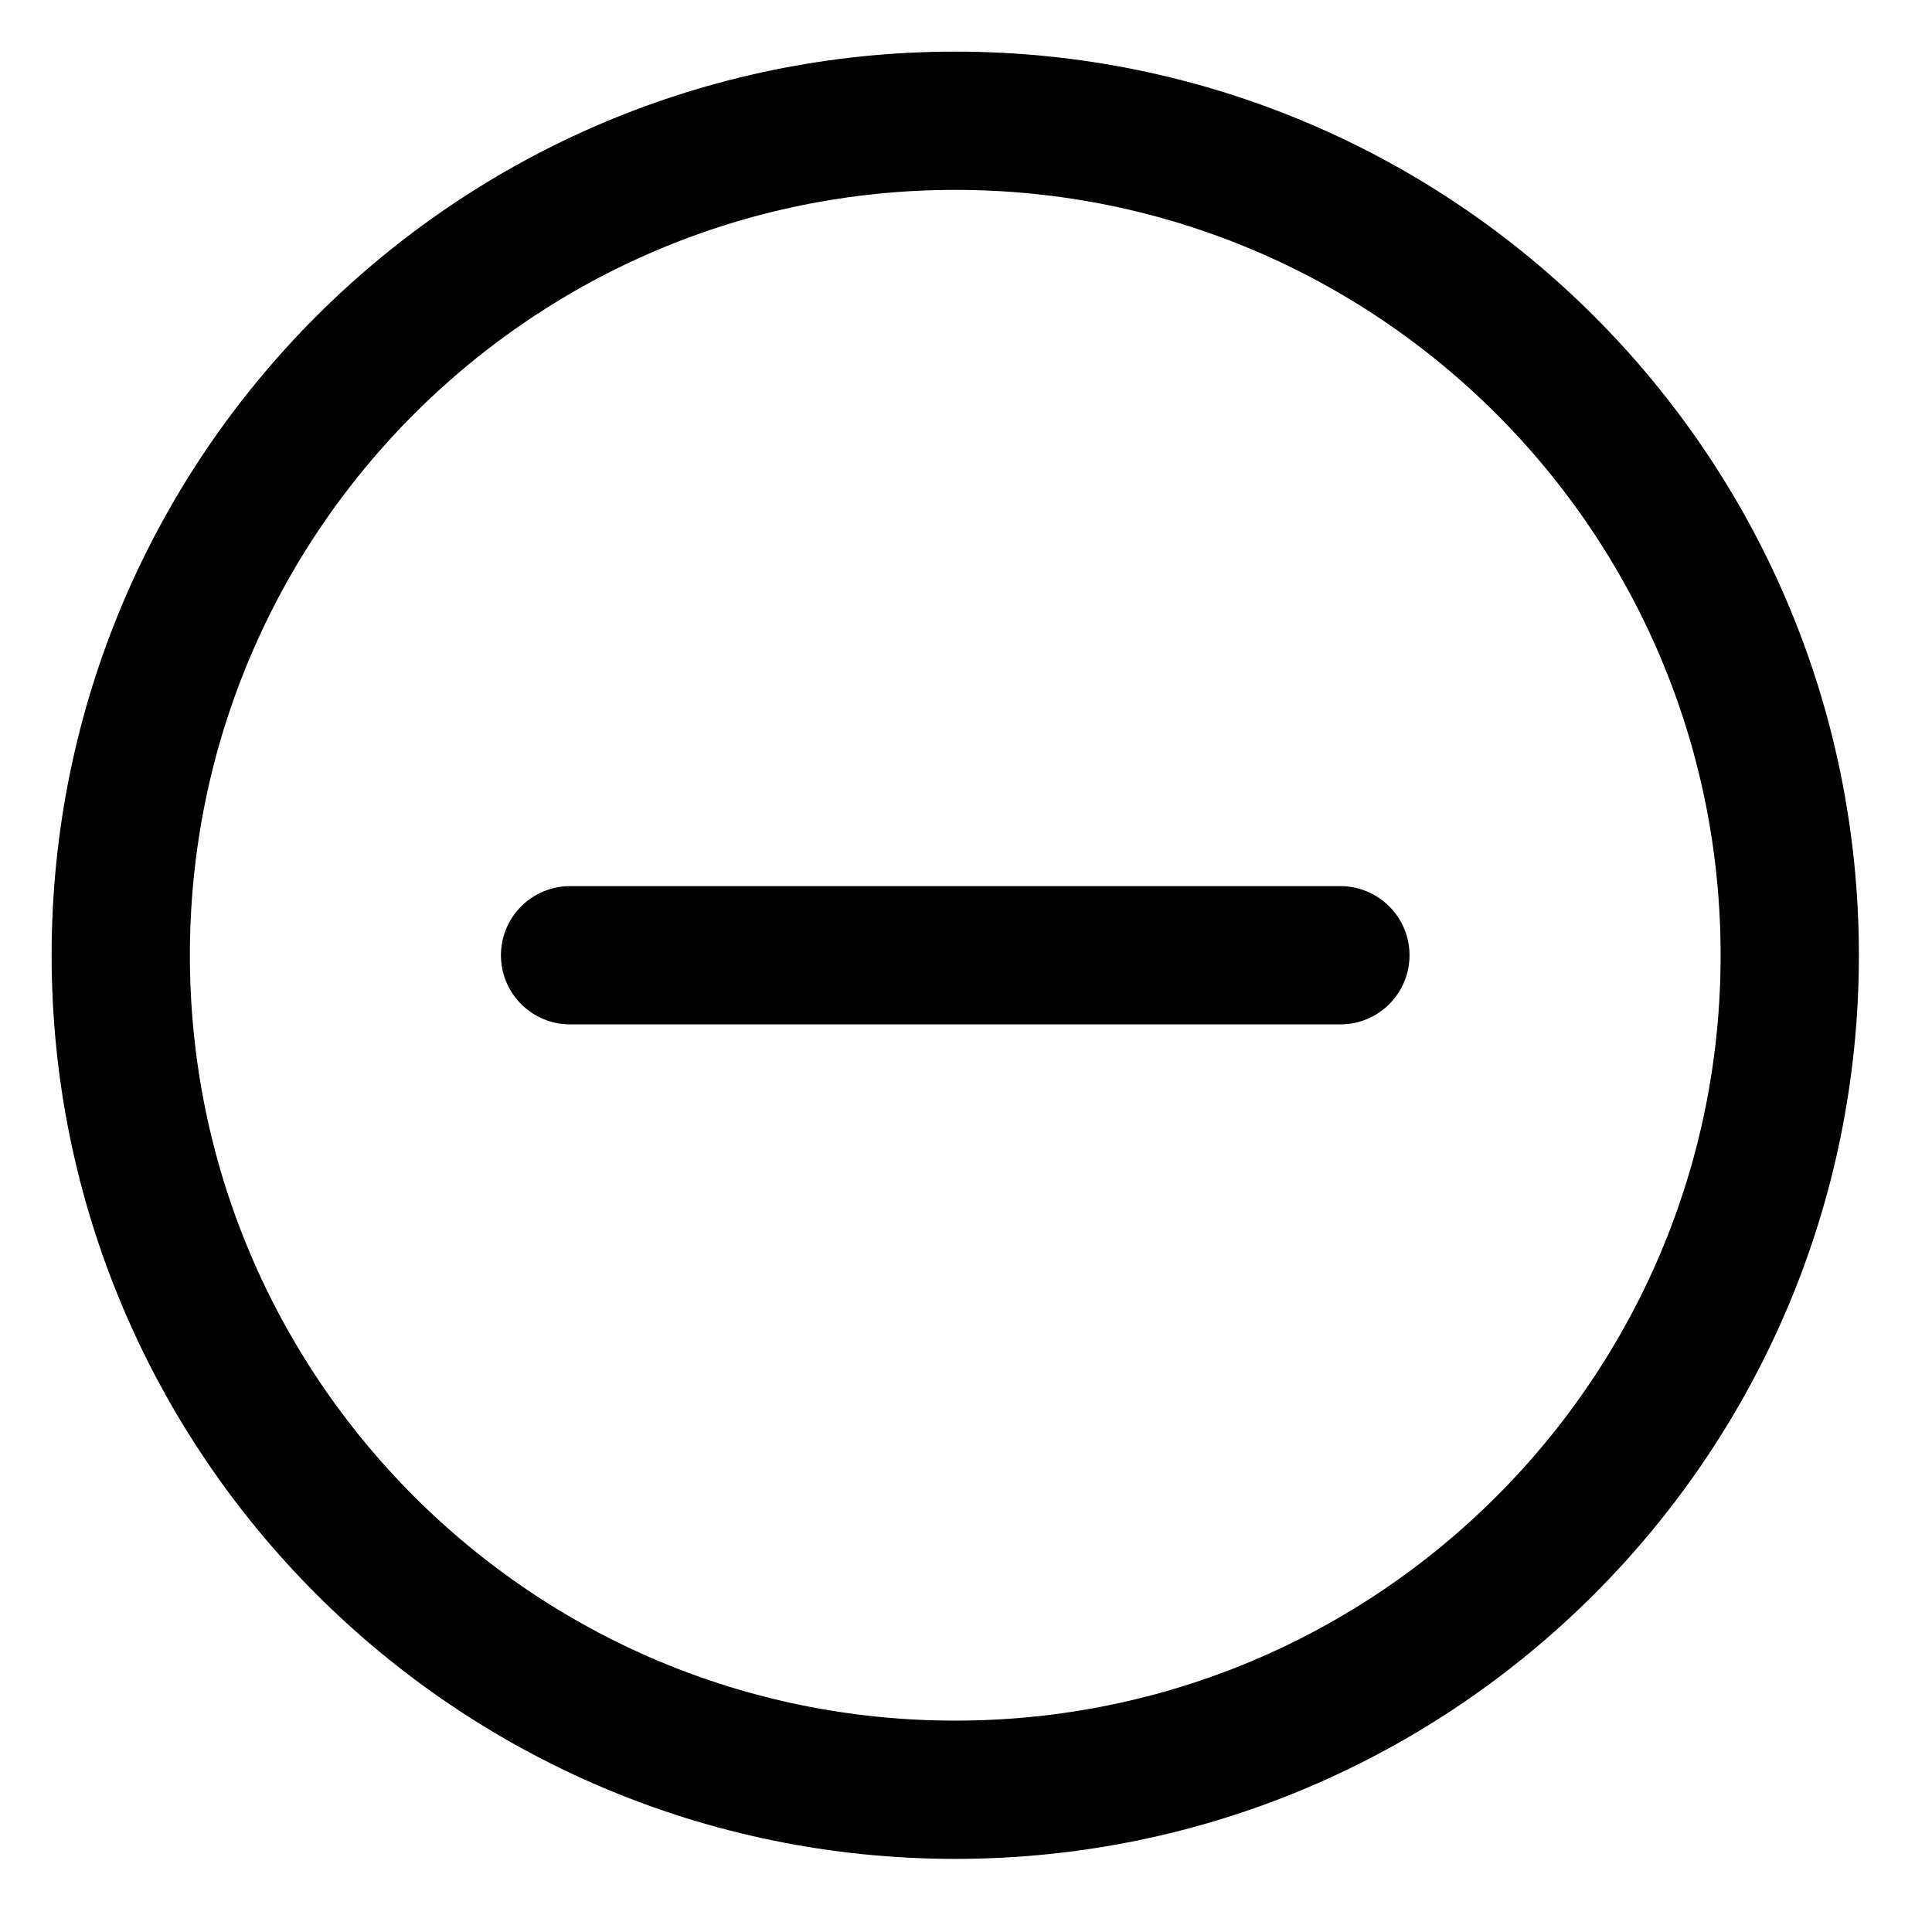
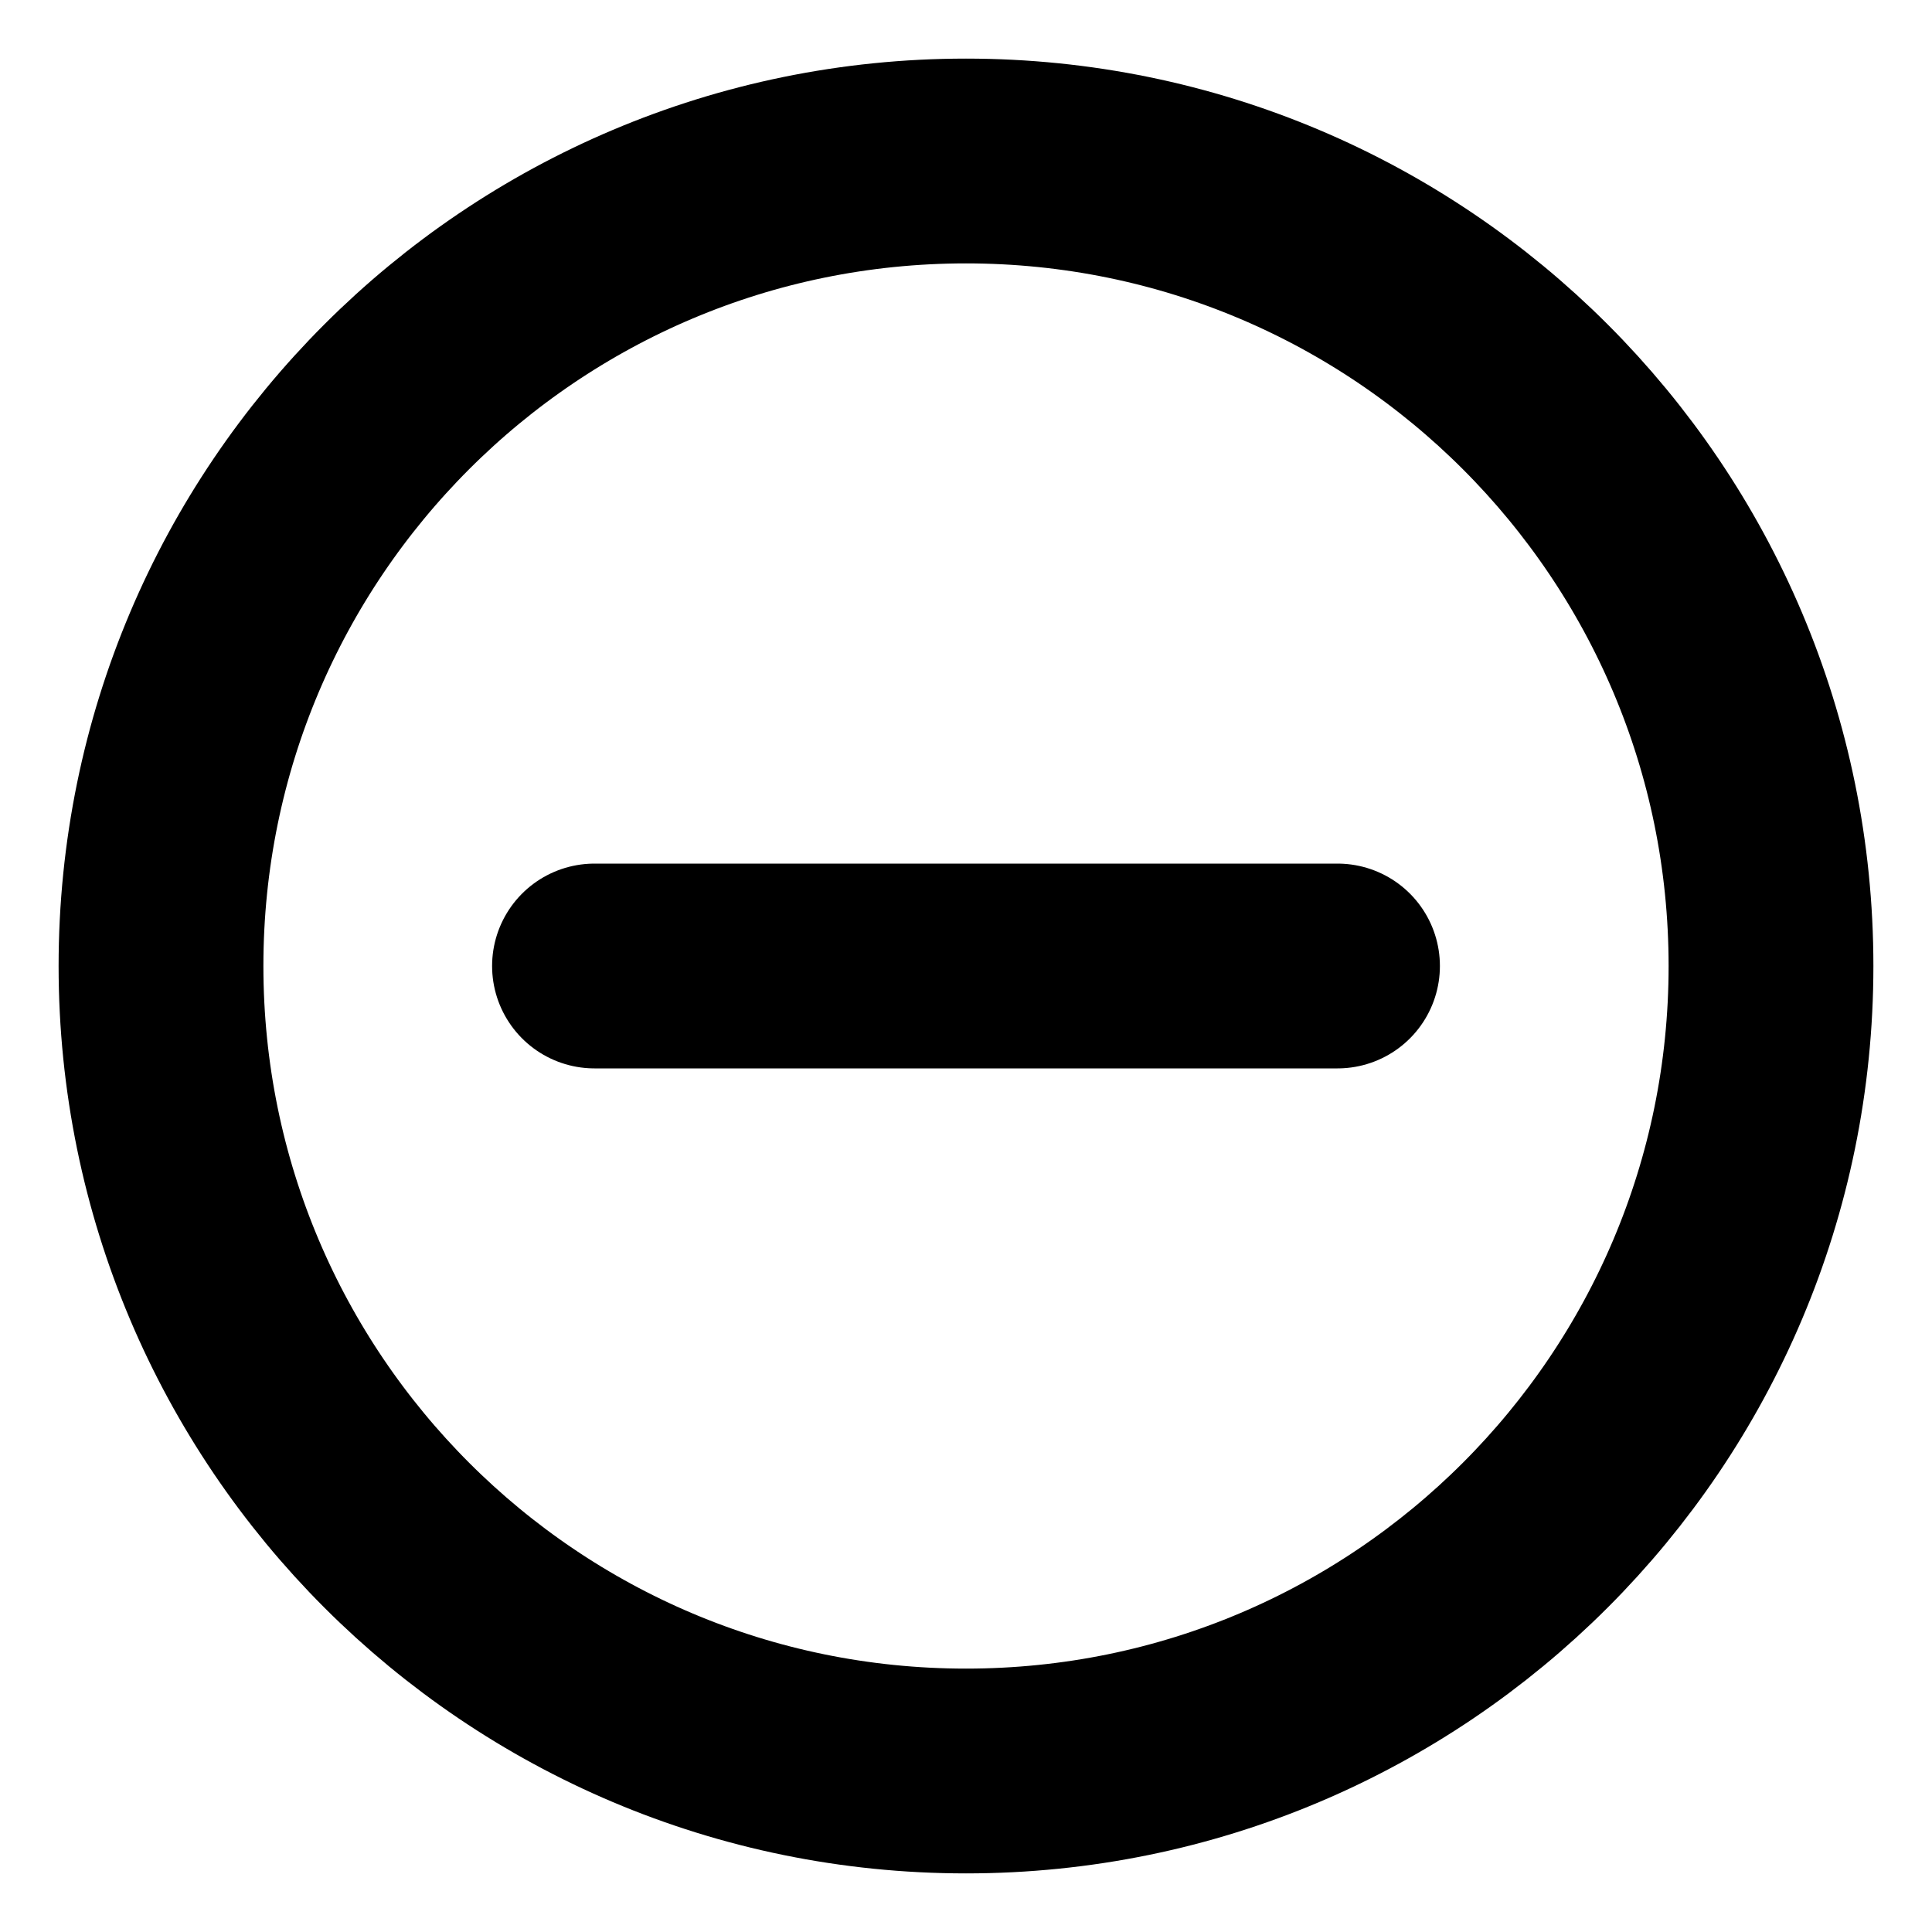
- <svg xmlns="http://www.w3.org/2000/svg" viewBox="0 0 32 32">
-   <g stroke-width="2.29" fill="none" fill-rule="evenodd" stroke-linecap="round" stroke-linejoin="round">
-     <path d="M15.822 29.644c7.633 0 13.822-6.189 13.822-13.822C29.644 8.188 23.455 2 15.822 2 8.188 2 2 8.188 2 15.822c0 7.633 6.188 13.822 13.822 13.822Z" stroke="currentColor" />
-     <path class="stroke-accent" stroke="currentColor" d="M9.442 15.822h12.759" />
+ <svg xmlns="http://www.w3.org/2000/svg" viewBox="0 0 24 24">
+   <g stroke-width="2.544" fill="none" fill-rule="evenodd" stroke-linecap="round" stroke-linejoin="round">
+     <path d="M12 22c5.523 0 10-4.477 10-10S17.523 2 12 2 2 6.477 2 12s4.477 10 10 10Z" stroke="currentColor" />
+     <path stroke="currentColor" class="stroke-accent" d="M7.385 12h9.23" />
  </g>
</svg>
